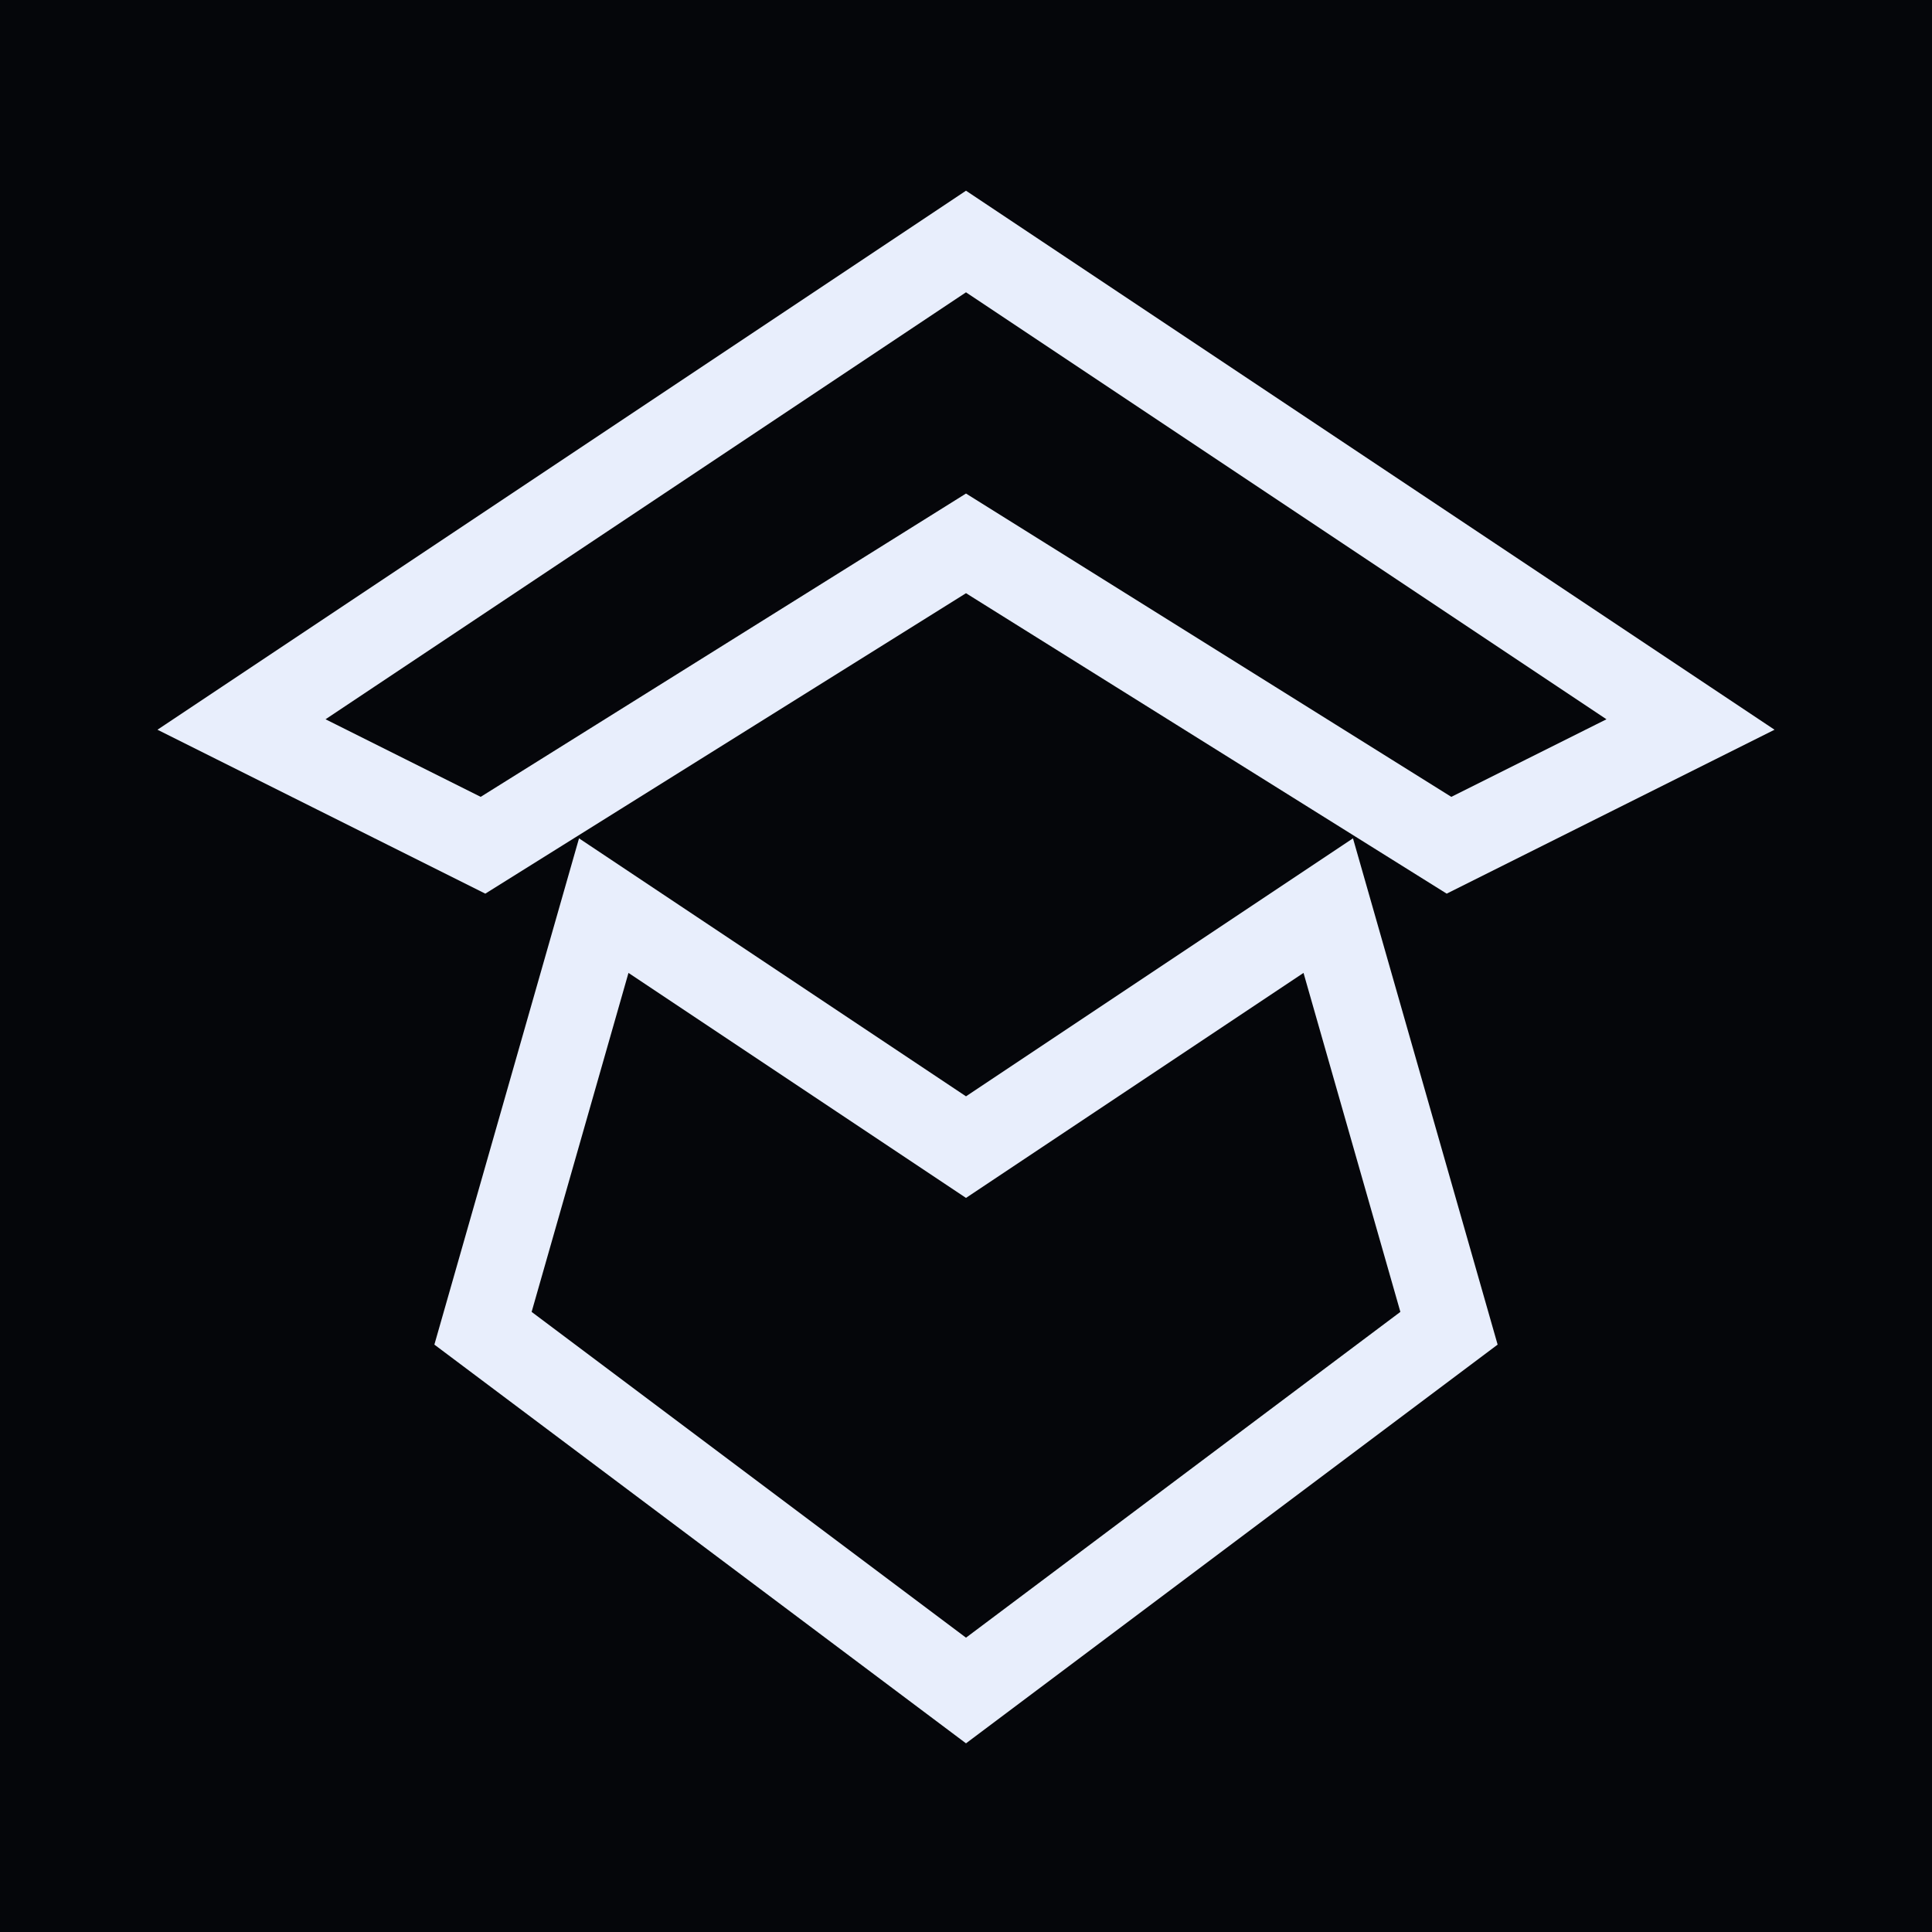
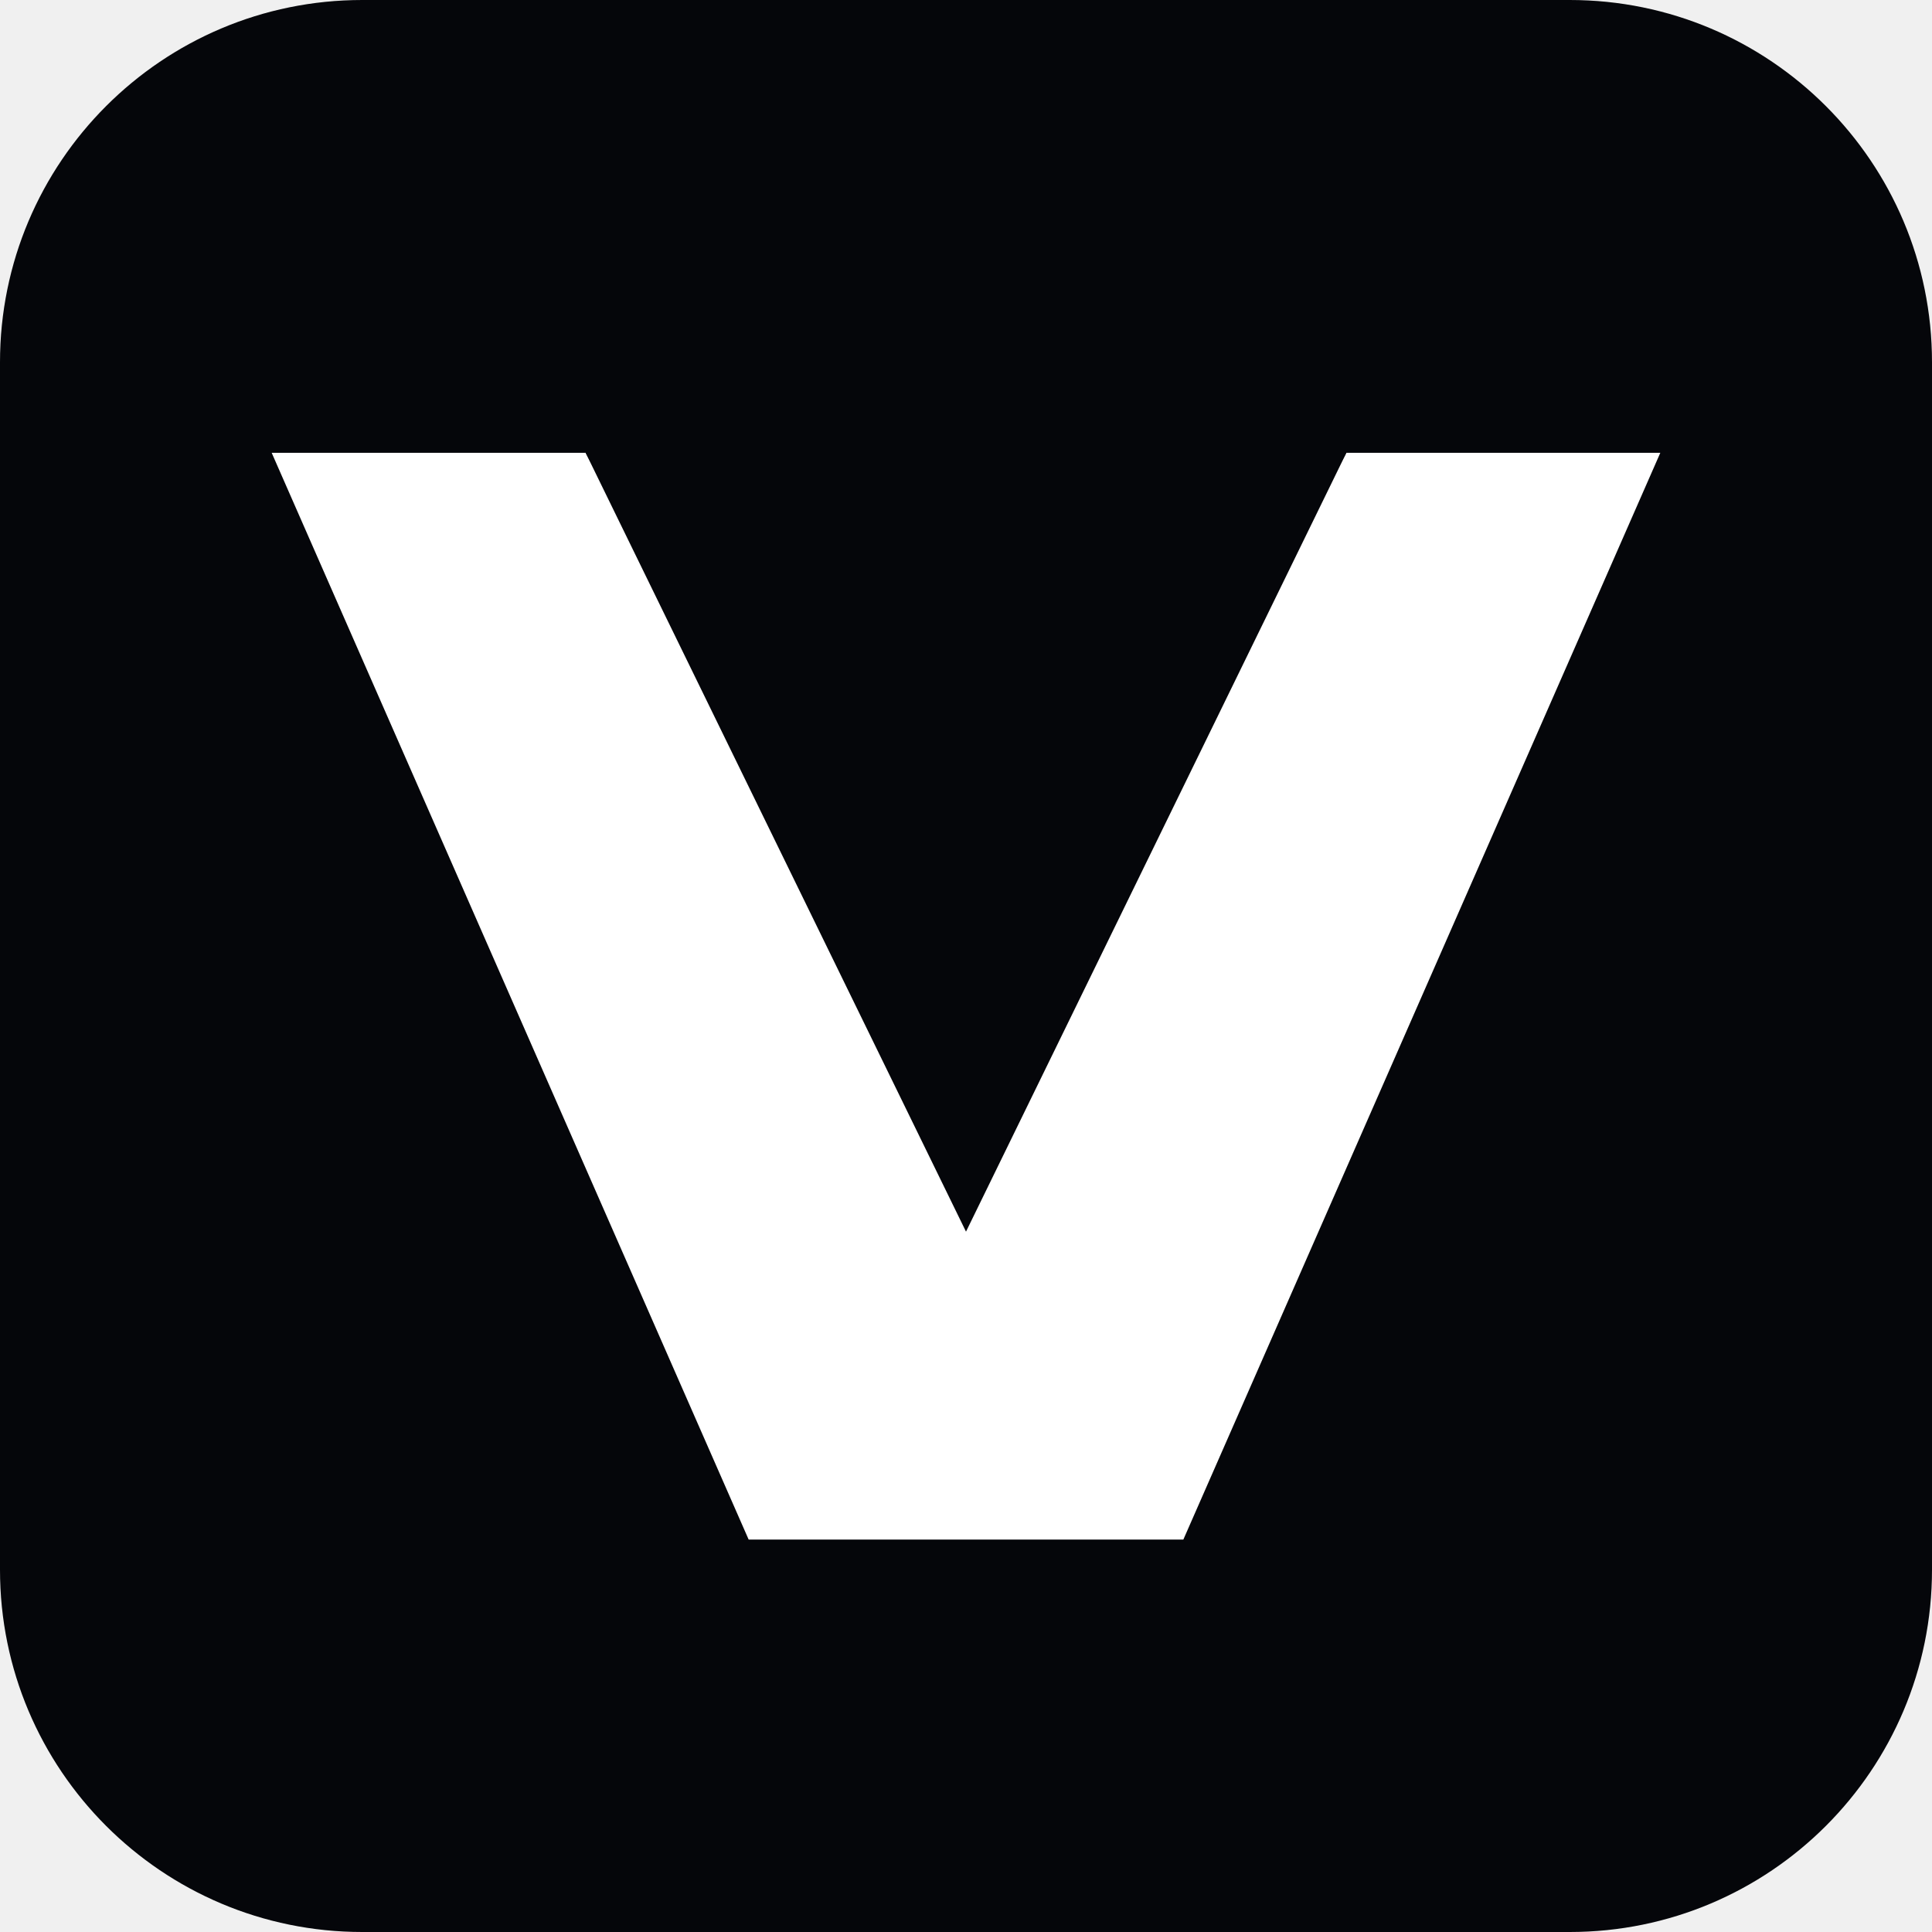
<svg xmlns="http://www.w3.org/2000/svg" viewBox="0 0 32 32">
-   <rect width="32" height="32" fill="#05060a" />
-   <path d="M16 4 L28 12 L24 14 L16 9 L8 14 L4 12 Z M10 15 L16 19 L22 15 L24 22 L16 28 L8 22 Z" fill="none" stroke="#e8eefc" stroke-width="1.4" />
+   <rect width="32" height="32" rx="6" fill="#05060a" />
+   <path d="M4.5 7.5h5.2L16 20.4 22.3 7.5h5.2L19.6 25.5h-7.2z" fill="#ffffff" />
+   <path d="M9.7 7.5h3.1L16 13.6 19.2 7.5h3.1L16 19.2z" fill="#05060a" />
</svg>
